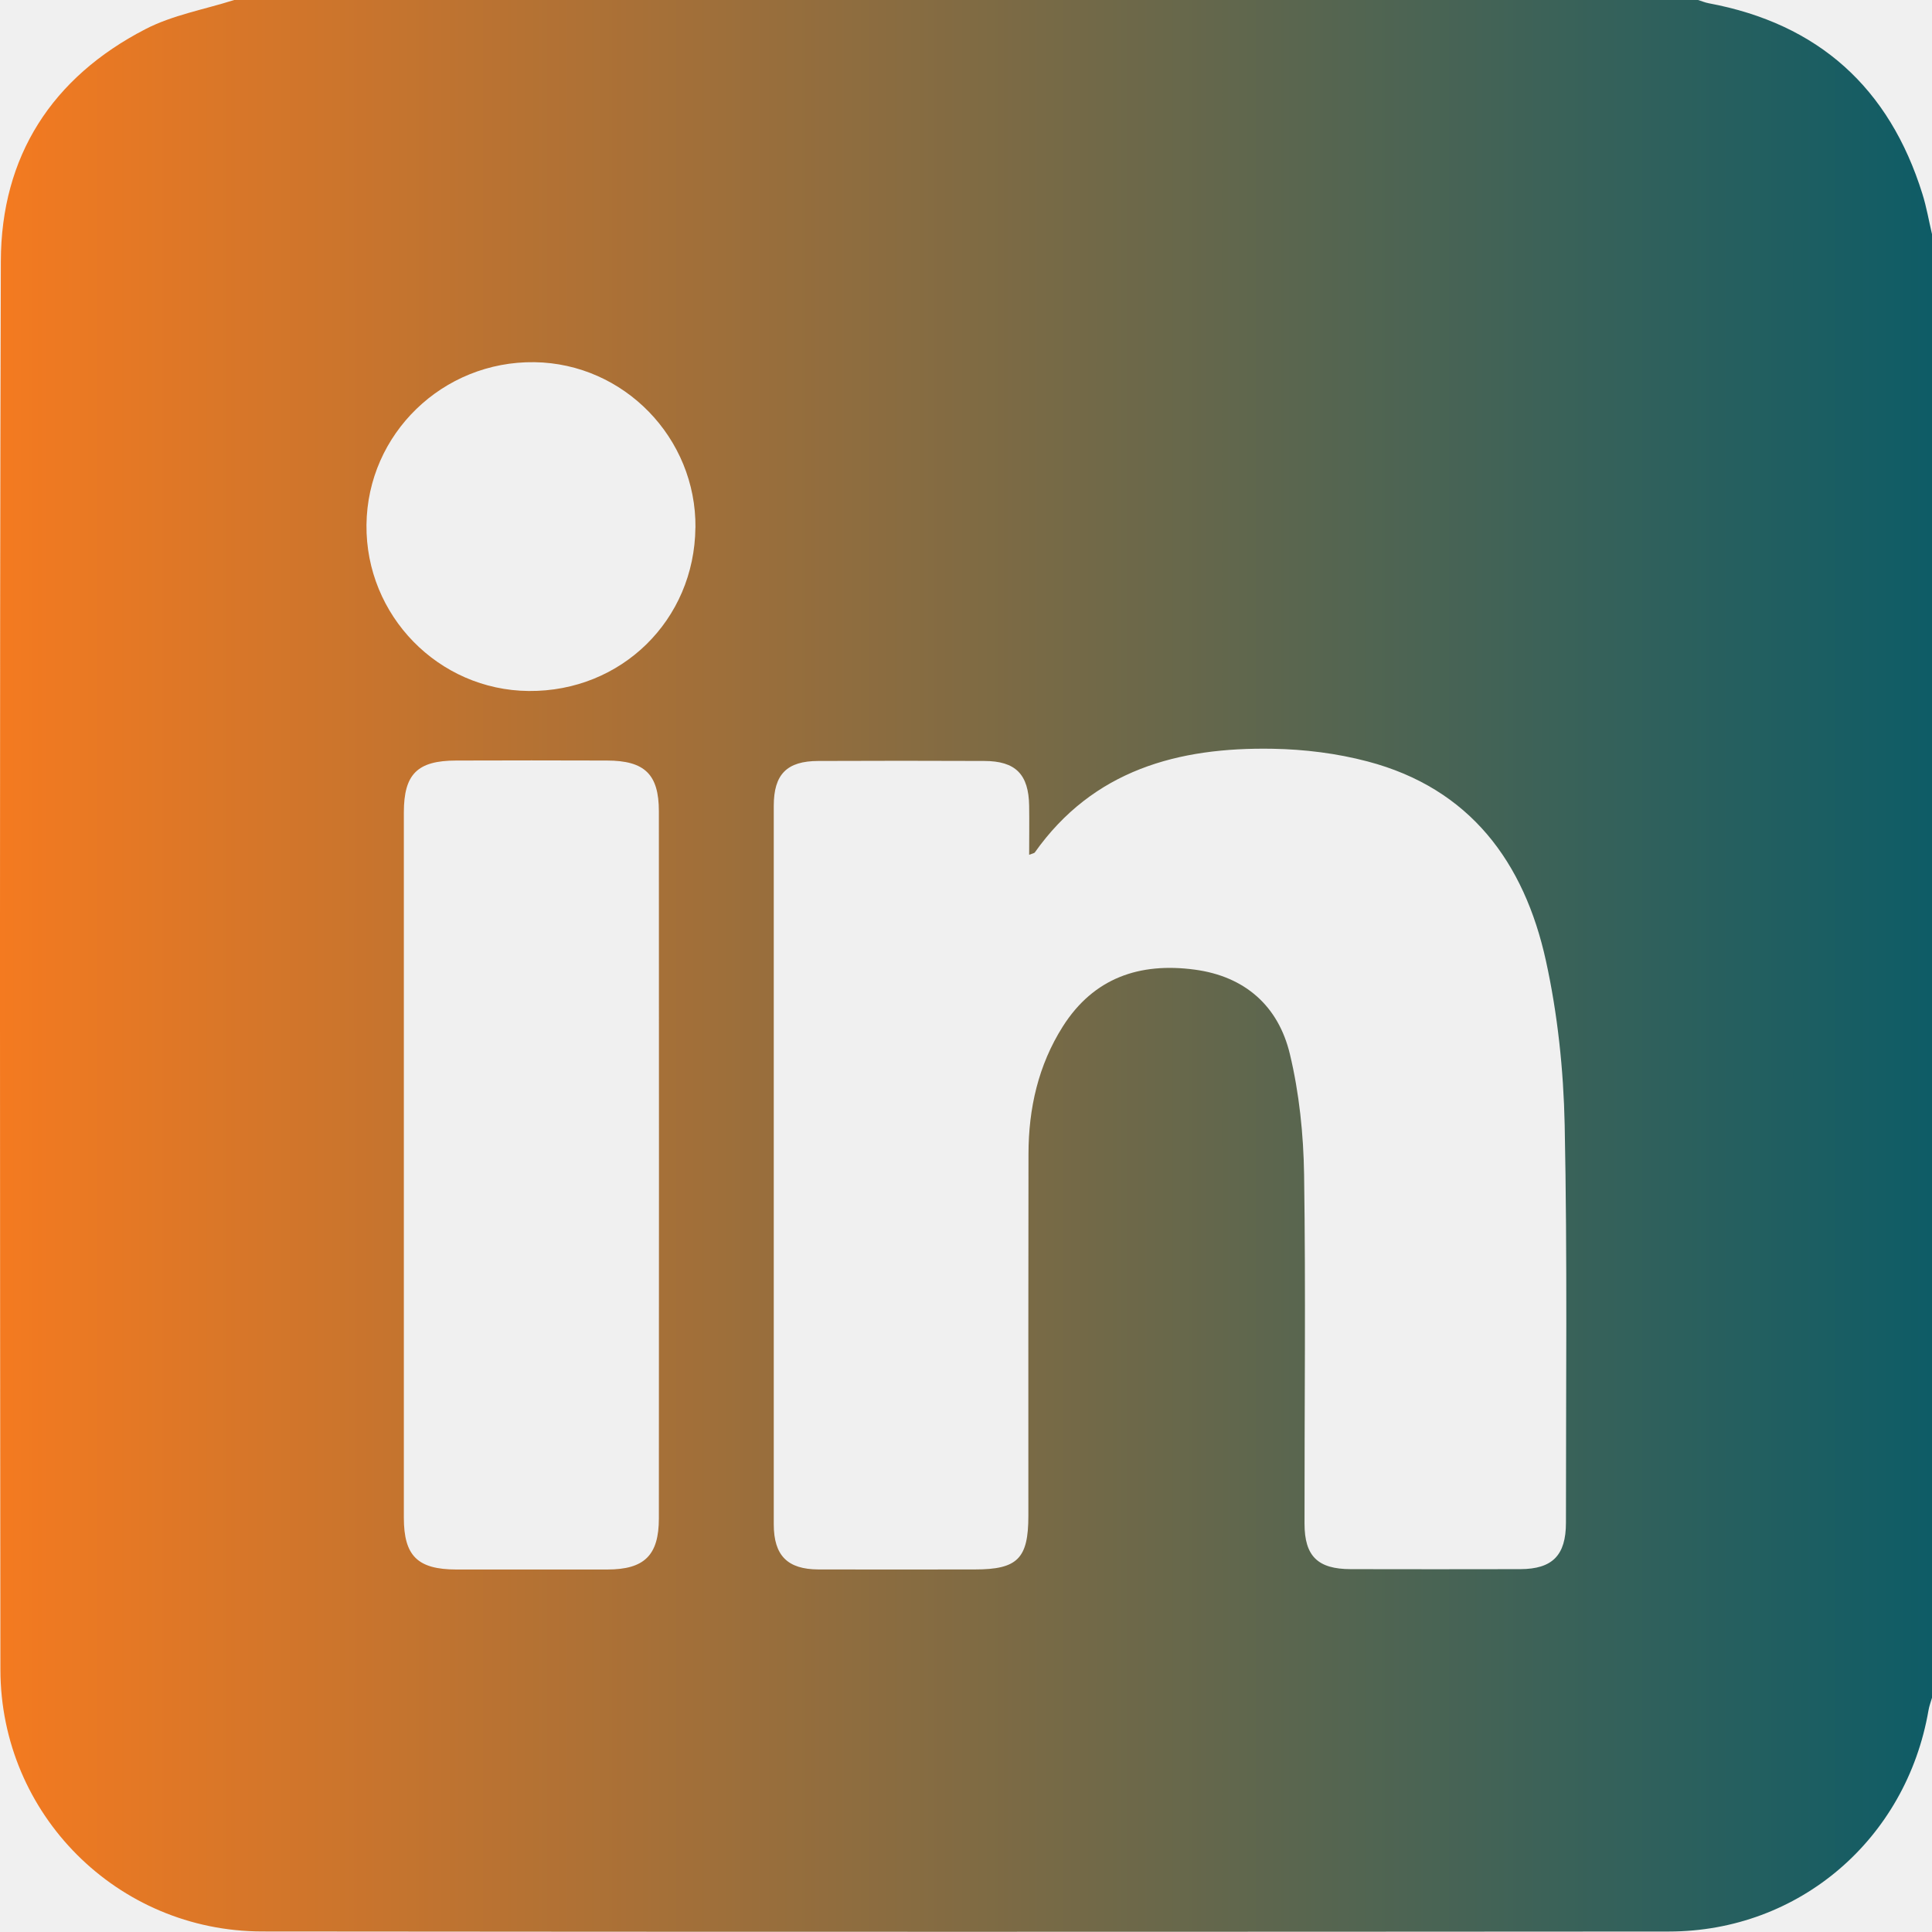
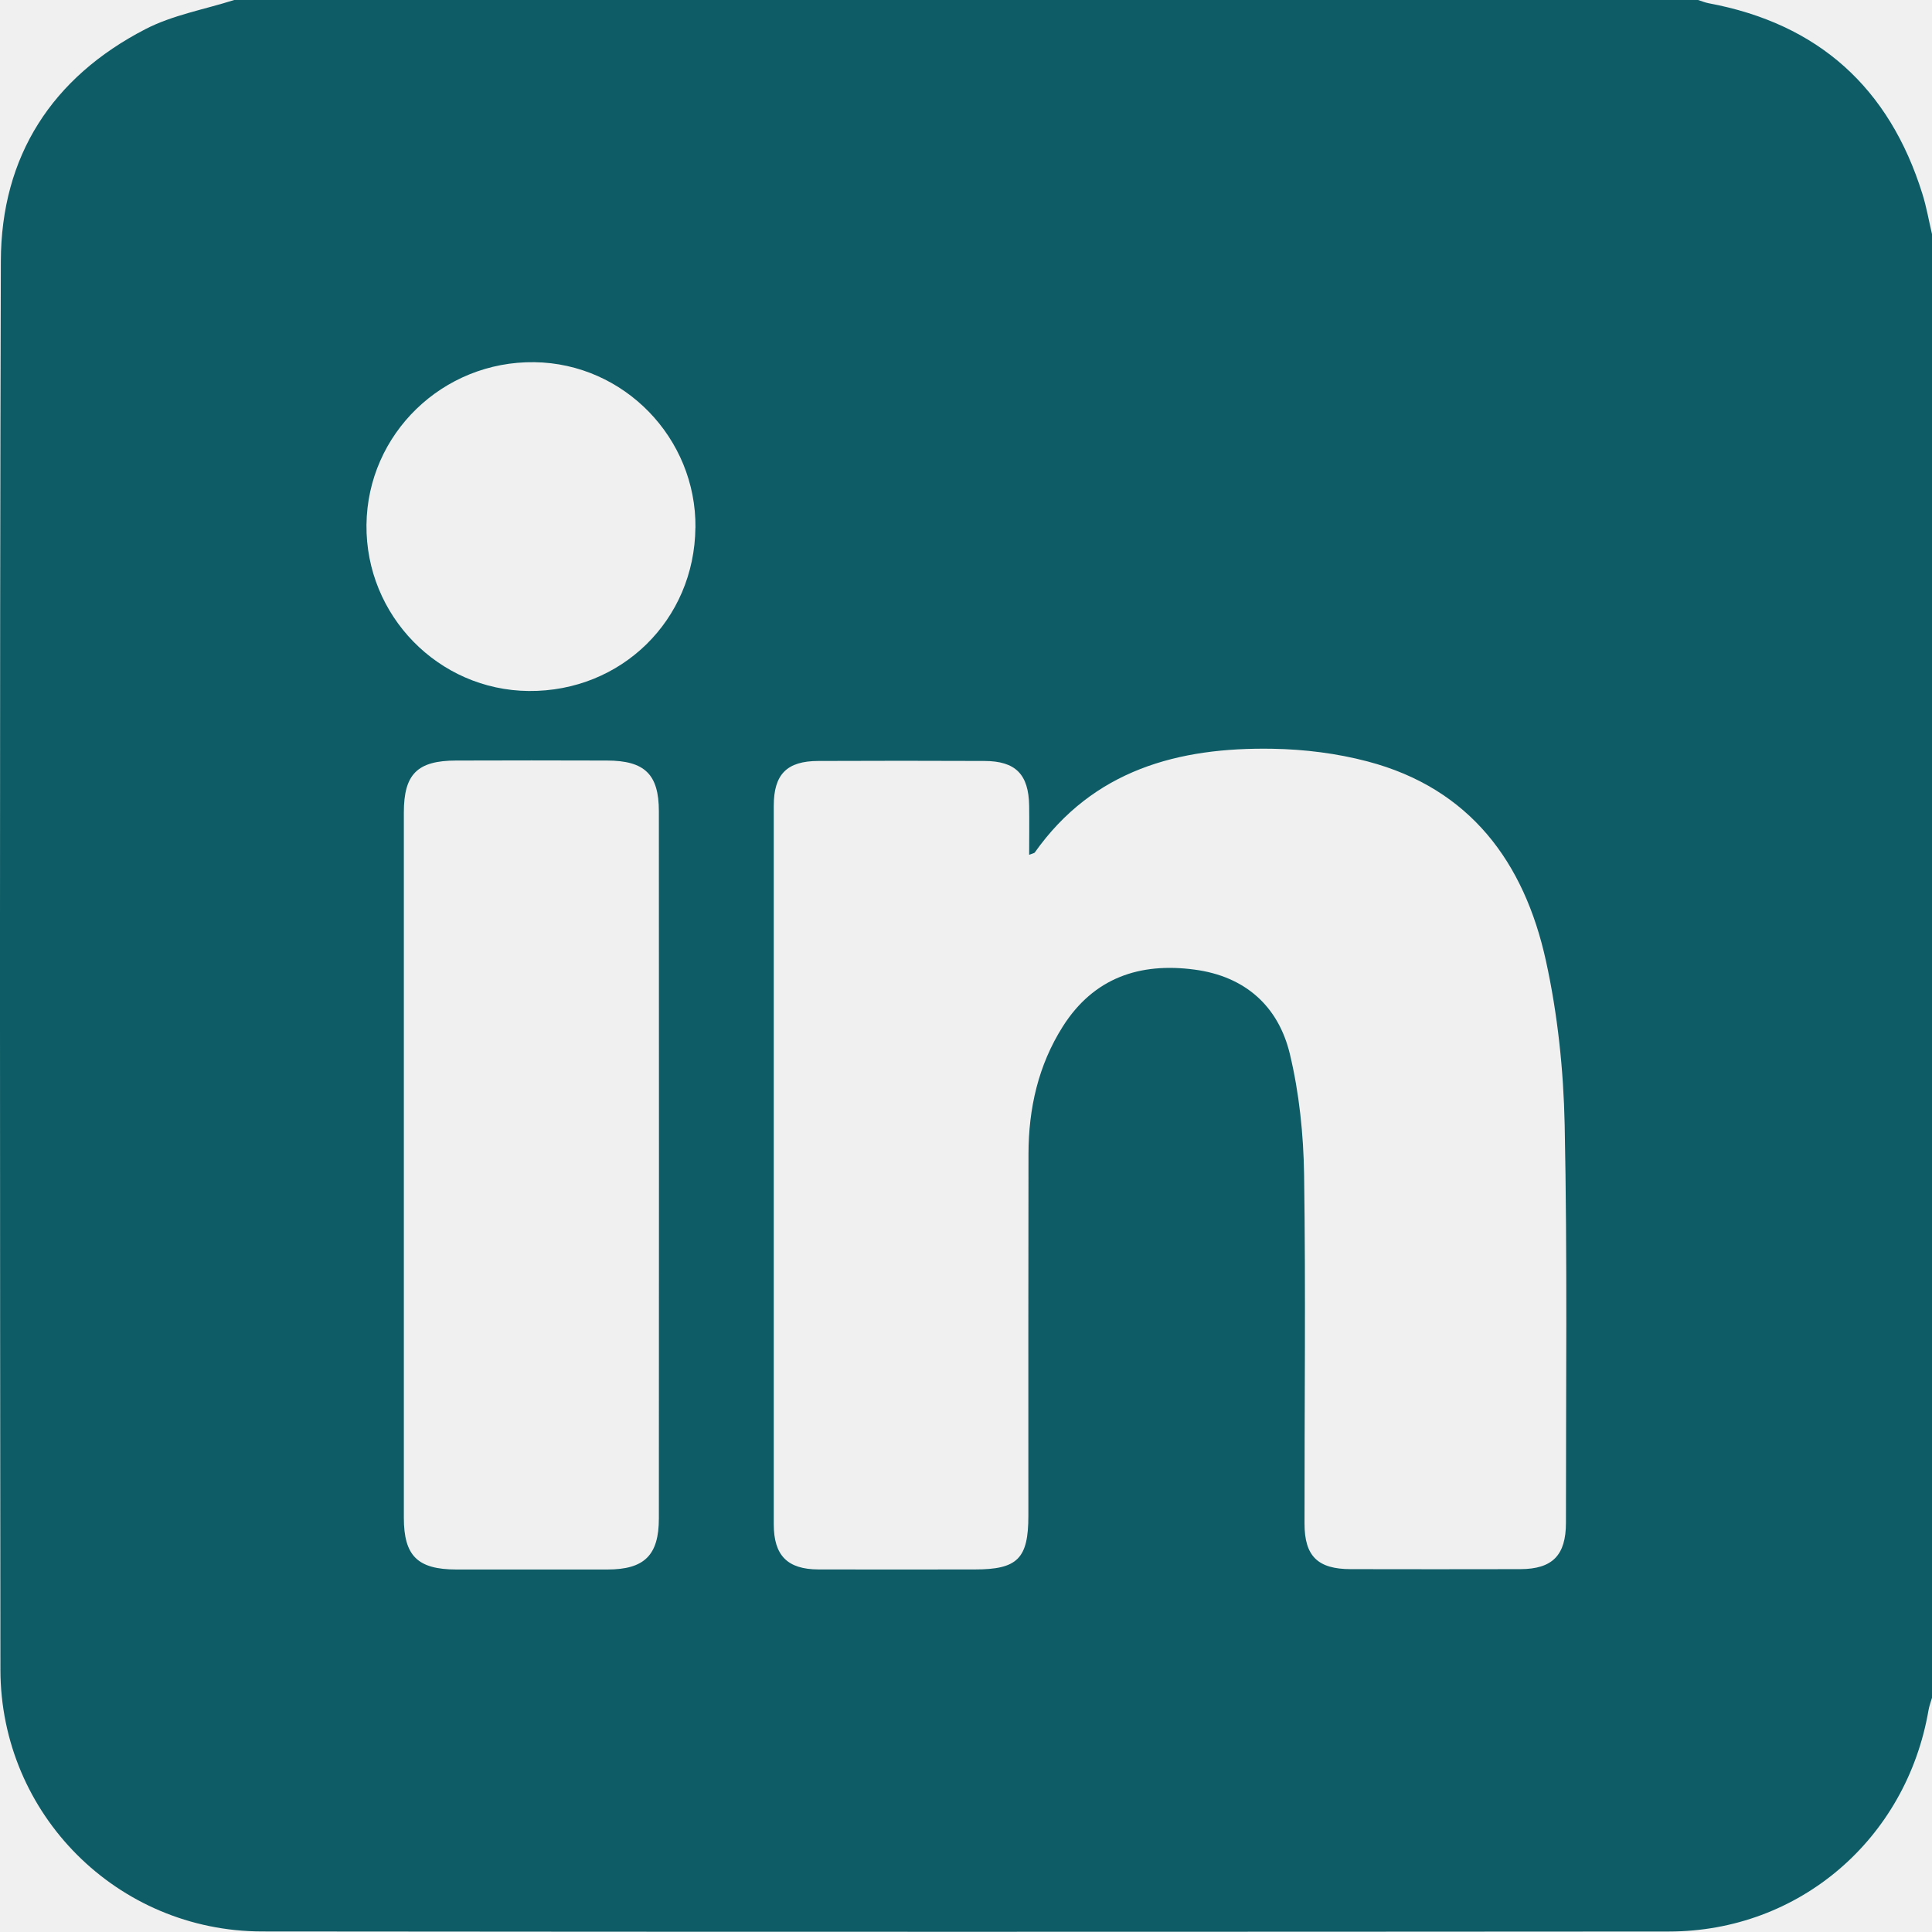
<svg xmlns="http://www.w3.org/2000/svg" width="32" height="32" viewBox="0 0 32 32" fill="none">
  <g clip-path="url(#clip0_88_440)">
-     <path d="M32 3.874V28.12C31.98 28.19 31.954 28.257 31.942 28.328C31.574 30.463 29.8 31.99 27.643 31.992C19.876 31.997 12.109 31.999 4.342 31.991C1.944 31.988 0.01 30.052 0.007 27.656C-1.54907e-05 19.88 -0.008 12.103 0.014 4.325C0.019 2.585 0.862 1.282 2.408 0.483C2.86 0.249 3.386 0.157 3.879 0C11.961 0 20.043 0 28.125 0C28.184 0.018 28.242 0.043 28.302 0.054C30.118 0.393 31.293 1.453 31.841 3.212C31.909 3.428 31.947 3.653 31.999 3.874H32ZM17.046 14.158C17.046 13.877 17.05 13.613 17.046 13.347C17.038 12.825 16.822 12.605 16.303 12.604C15.387 12.6 14.47 12.6 13.554 12.604C13.033 12.605 12.816 12.824 12.816 13.347C12.816 17.314 12.816 21.281 12.816 25.247C12.816 25.765 13.043 25.993 13.556 25.995C14.42 25.997 15.284 25.996 16.148 25.995C16.853 25.995 17.033 25.815 17.033 25.108C17.033 23.11 17.031 21.11 17.035 19.112C17.036 18.36 17.197 17.643 17.604 17.001C18.115 16.196 18.876 15.938 19.787 16.06C20.622 16.171 21.174 16.664 21.364 17.457C21.52 18.107 21.59 18.79 21.6 19.459C21.628 21.385 21.605 23.311 21.607 25.237C21.607 25.776 21.828 25.989 22.371 25.99C23.308 25.992 24.245 25.992 25.182 25.99C25.713 25.988 25.937 25.761 25.937 25.221C25.936 23.025 25.961 20.827 25.916 18.632C25.897 17.722 25.8 16.799 25.605 15.912C25.247 14.283 24.35 13.059 22.652 12.612C22.145 12.478 21.607 12.411 21.082 12.402C19.516 12.374 18.107 12.752 17.139 14.12C17.13 14.132 17.107 14.134 17.047 14.158H17.046ZM6.689 19.298C6.689 21.245 6.689 23.192 6.689 25.138C6.689 25.771 6.917 25.995 7.559 25.996C8.393 25.996 9.225 25.997 10.058 25.996C10.672 25.996 10.913 25.761 10.913 25.149C10.915 21.246 10.915 17.342 10.913 13.438C10.913 12.825 10.678 12.598 10.054 12.597C9.221 12.594 8.388 12.594 7.555 12.597C6.912 12.598 6.689 12.822 6.689 13.458C6.689 15.405 6.689 17.352 6.689 19.298ZM11.519 8.741C11.534 7.254 10.334 6.02 8.853 5.999C7.333 5.978 6.086 7.186 6.07 8.693C6.055 10.196 7.263 11.432 8.758 11.445C10.291 11.458 11.503 10.27 11.518 8.74L11.519 8.741Z" fill="url(#paint0_linear_88_440)" />
+     <path d="M32 3.874V28.12C31.98 28.19 31.954 28.257 31.942 28.328C31.574 30.463 29.8 31.99 27.643 31.992C19.876 31.997 12.109 31.999 4.342 31.991C1.944 31.988 0.01 30.052 0.007 27.656C-1.54907e-05 19.88 -0.008 12.103 0.014 4.325C0.019 2.585 0.862 1.282 2.408 0.483C2.86 0.249 3.386 0.157 3.879 0C11.961 0 20.043 0 28.125 0C28.184 0.018 28.242 0.043 28.302 0.054C30.118 0.393 31.293 1.453 31.841 3.212C31.909 3.428 31.947 3.653 31.999 3.874H32ZM17.046 14.158C17.046 13.877 17.05 13.613 17.046 13.347C17.038 12.825 16.822 12.605 16.303 12.604C15.387 12.6 14.47 12.6 13.554 12.604C13.033 12.605 12.816 12.824 12.816 13.347C12.816 17.314 12.816 21.281 12.816 25.247C12.816 25.765 13.043 25.993 13.556 25.995C14.42 25.997 15.284 25.996 16.148 25.995C16.853 25.995 17.033 25.815 17.033 25.108C17.033 23.11 17.031 21.11 17.035 19.112C17.036 18.36 17.197 17.643 17.604 17.001C18.115 16.196 18.876 15.938 19.787 16.06C20.622 16.171 21.174 16.664 21.364 17.457C21.52 18.107 21.59 18.79 21.6 19.459C21.628 21.385 21.605 23.311 21.607 25.237C21.607 25.776 21.828 25.989 22.371 25.99C23.308 25.992 24.245 25.992 25.182 25.99C25.713 25.988 25.937 25.761 25.937 25.221C25.936 23.025 25.961 20.827 25.916 18.632C25.897 17.722 25.8 16.799 25.605 15.912C25.247 14.283 24.35 13.059 22.652 12.612C22.145 12.478 21.607 12.411 21.082 12.402C19.516 12.374 18.107 12.752 17.139 14.12C17.13 14.132 17.107 14.134 17.047 14.158H17.046ZM6.689 19.298C6.689 21.245 6.689 23.192 6.689 25.138C6.689 25.771 6.917 25.995 7.559 25.996C8.393 25.996 9.225 25.997 10.058 25.996C10.672 25.996 10.913 25.761 10.913 25.149C10.915 21.246 10.915 17.342 10.913 13.438C10.913 12.825 10.678 12.598 10.054 12.597C9.221 12.594 8.388 12.594 7.555 12.597C6.912 12.598 6.689 12.822 6.689 13.458C6.689 15.405 6.689 17.352 6.689 19.298ZM11.519 8.741C11.534 7.254 10.334 6.02 8.853 5.999C7.333 5.978 6.086 7.186 6.07 8.693C6.055 10.196 7.263 11.432 8.758 11.445C10.291 11.458 11.503 10.27 11.518 8.74L11.519 8.741Z" fill="#0E5C66" />
  </g>
  <defs>
-     <linearGradient id="paint0_linear_88_440" x1="-0" y1="15.998" x2="32" y2="15.998" gradientUnits="userSpaceOnUse">
-       <stop stop-color="#F47A20" />
-       <stop offset="1" stop-color="#0E5C66" />
-     </linearGradient>
    <clipPath id="clip0_88_440">
      <rect width="32" height="31.997" fill="white" />
    </clipPath>
  </defs>
</svg>
